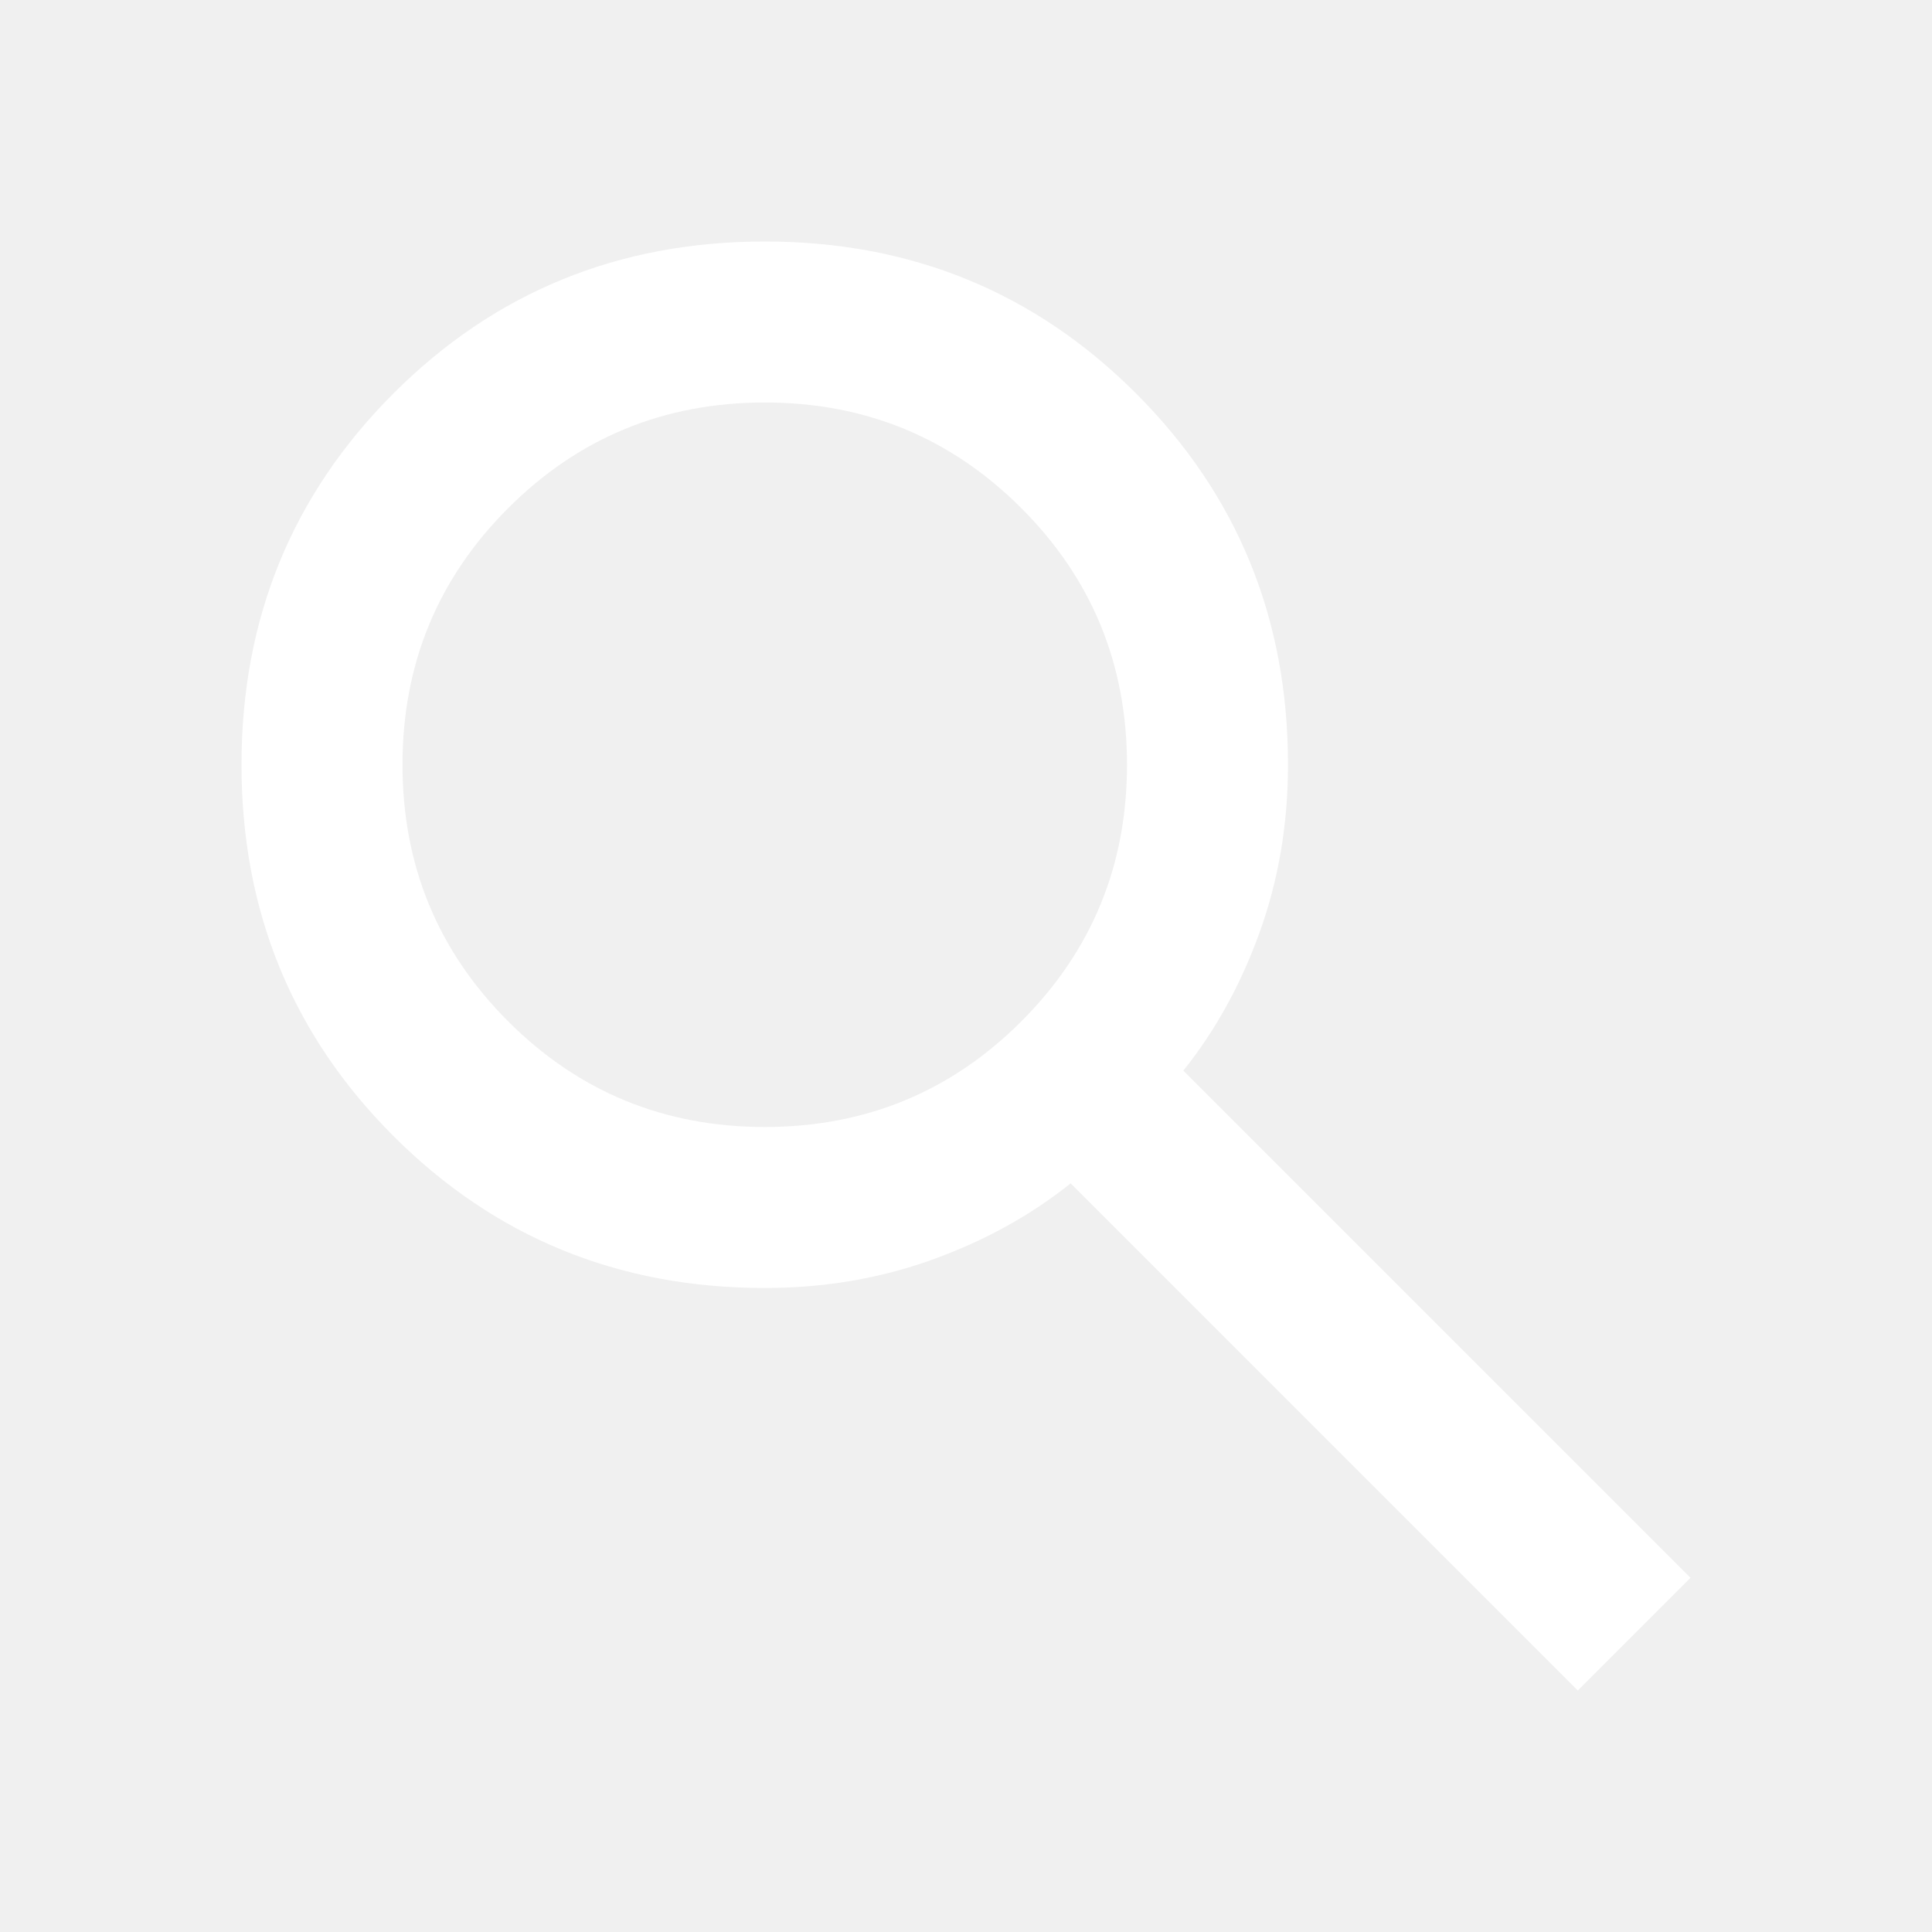
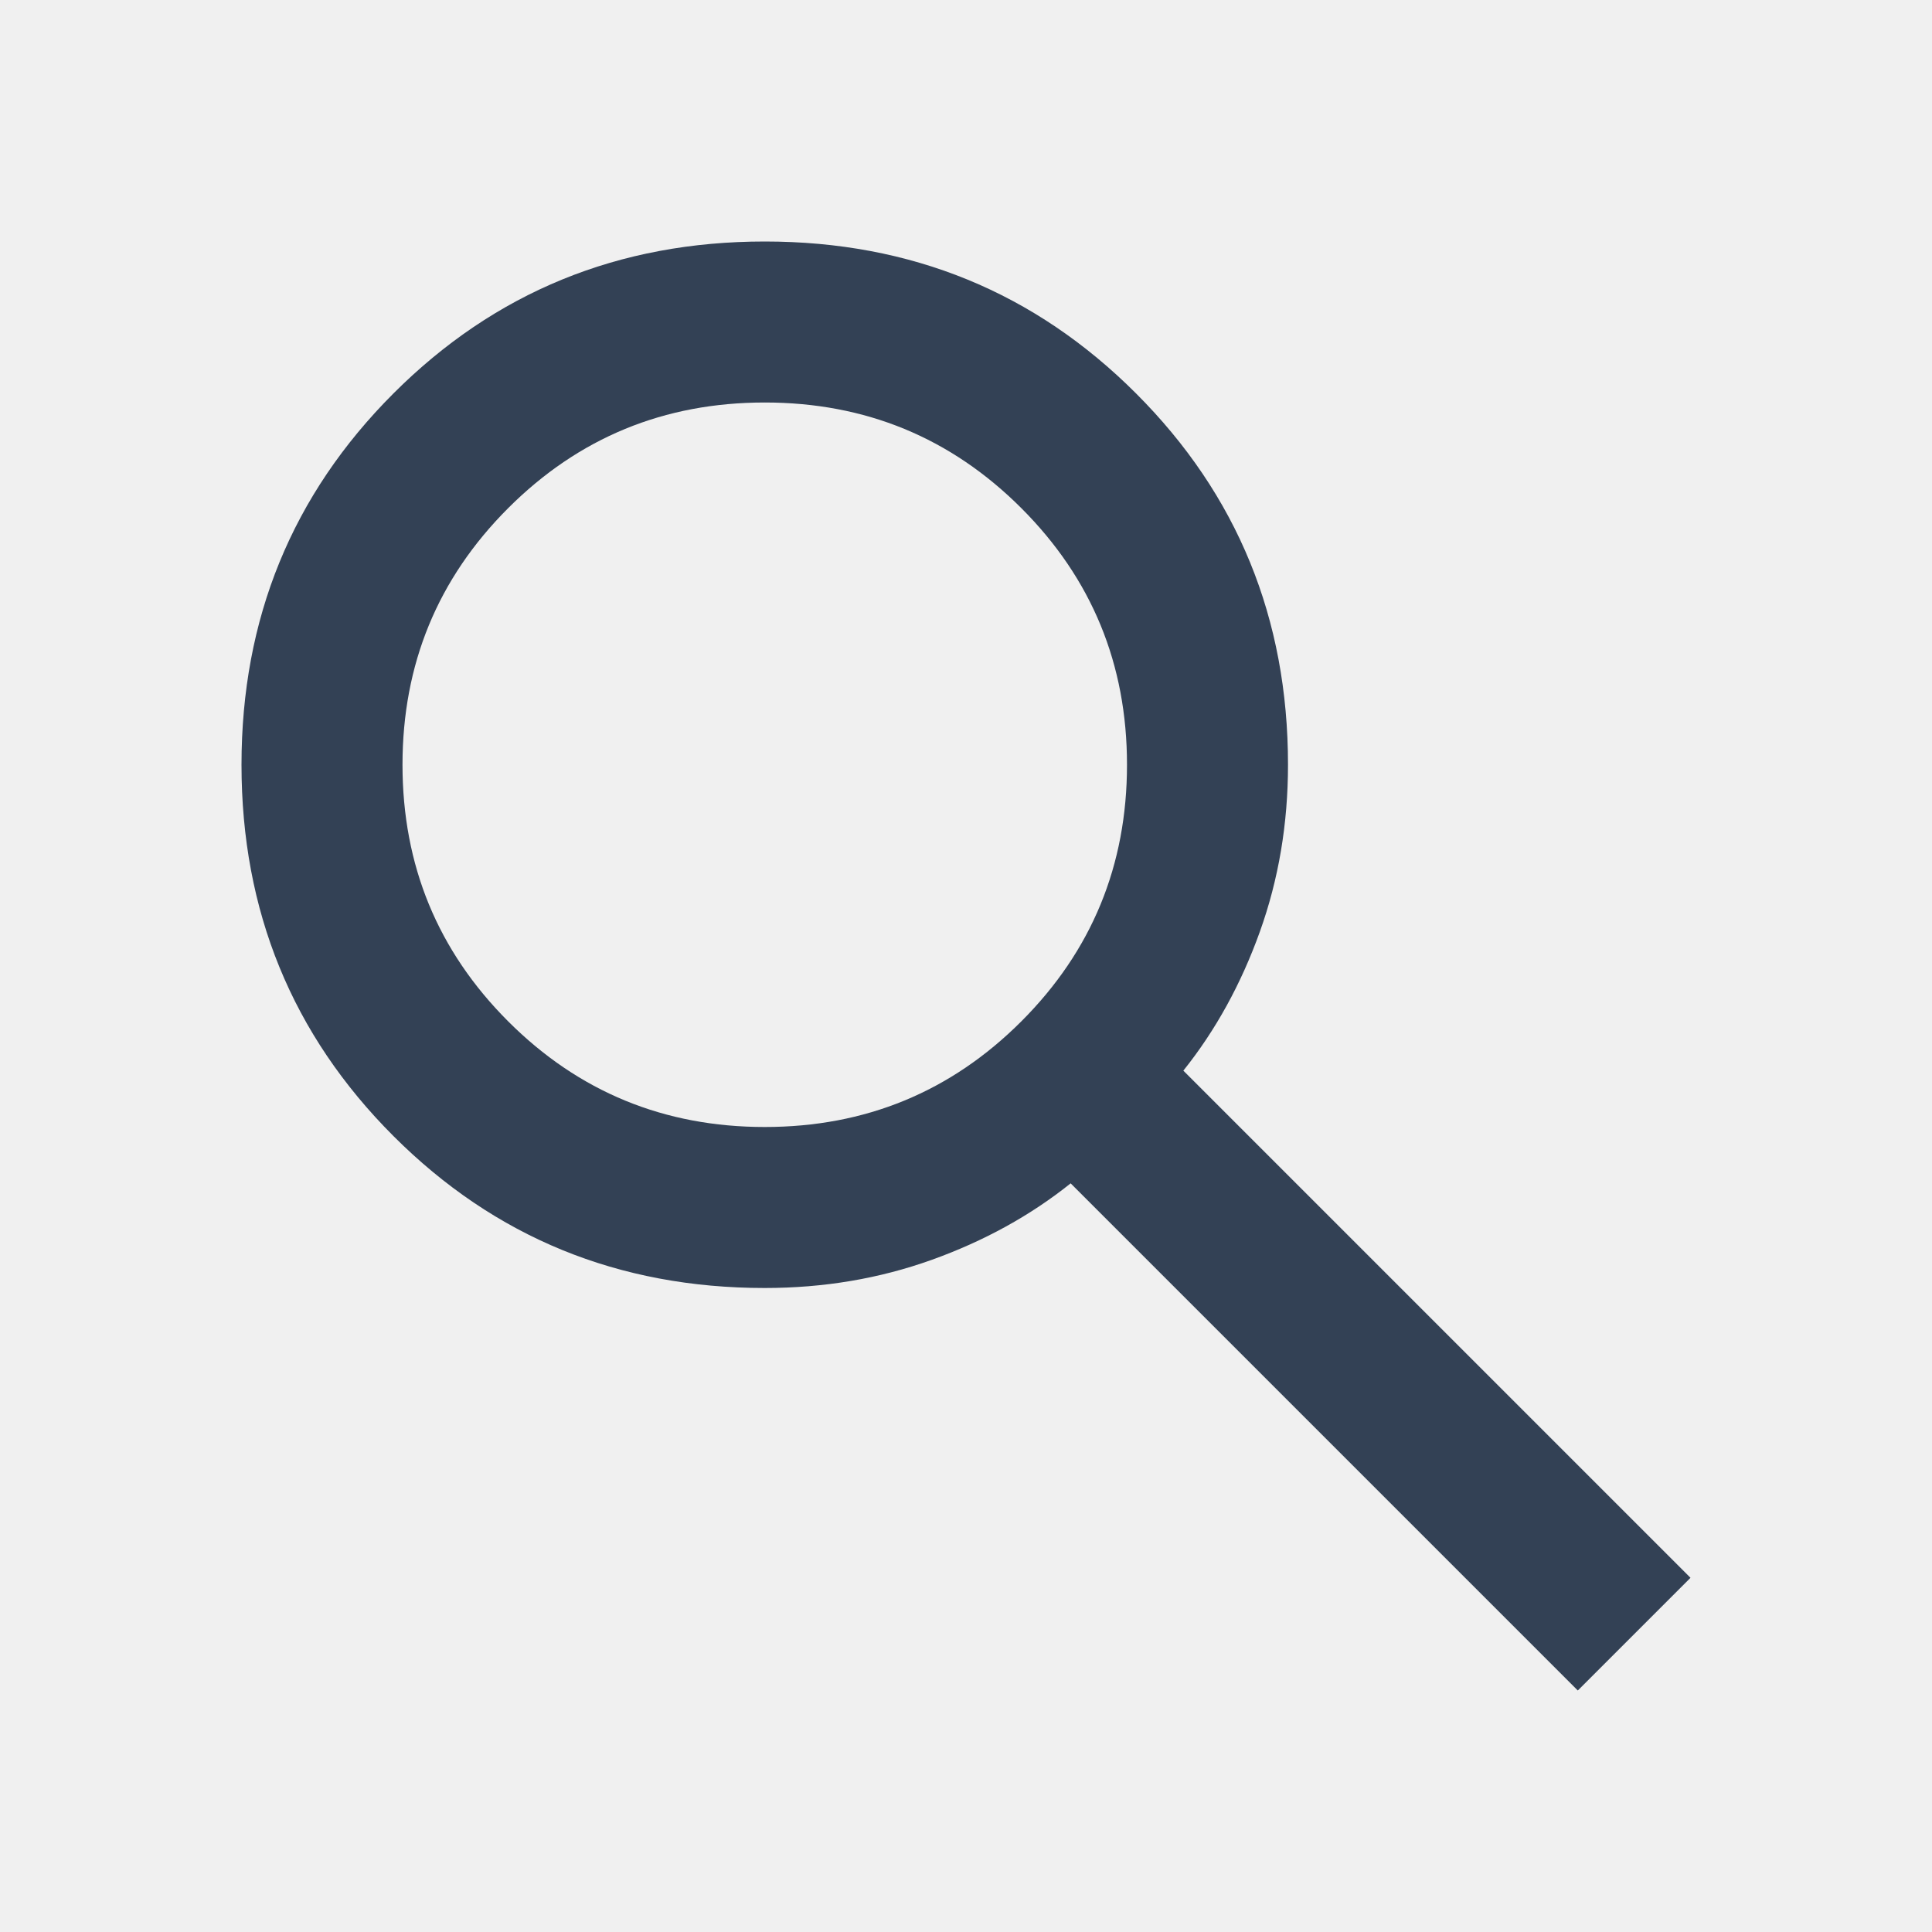
- <svg xmlns="http://www.w3.org/2000/svg" height="24px" viewBox="0 -960 960 960" width="24px" fill="#fff">
+ <svg xmlns="http://www.w3.org/2000/svg" height="24px" viewBox="0 -960 960 960" width="24px" fill="rgb(51 65 85)">
  <path d="M784-120 532-372q-30 24-69 38t-83 14q-109 0-184.5-75.5T120-580q0-109 75.5-184.5T380-840q109 0 184.5 75.5T640-580q0 44-14 83t-38 69l252 252-56 56ZM380-400q75 0 127.5-52.5T560-580q0-75-52.5-127.5T380-760q-75 0-127.5 52.5T200-580q0 75 52.5 127.5T380-400Z" />
</svg>
